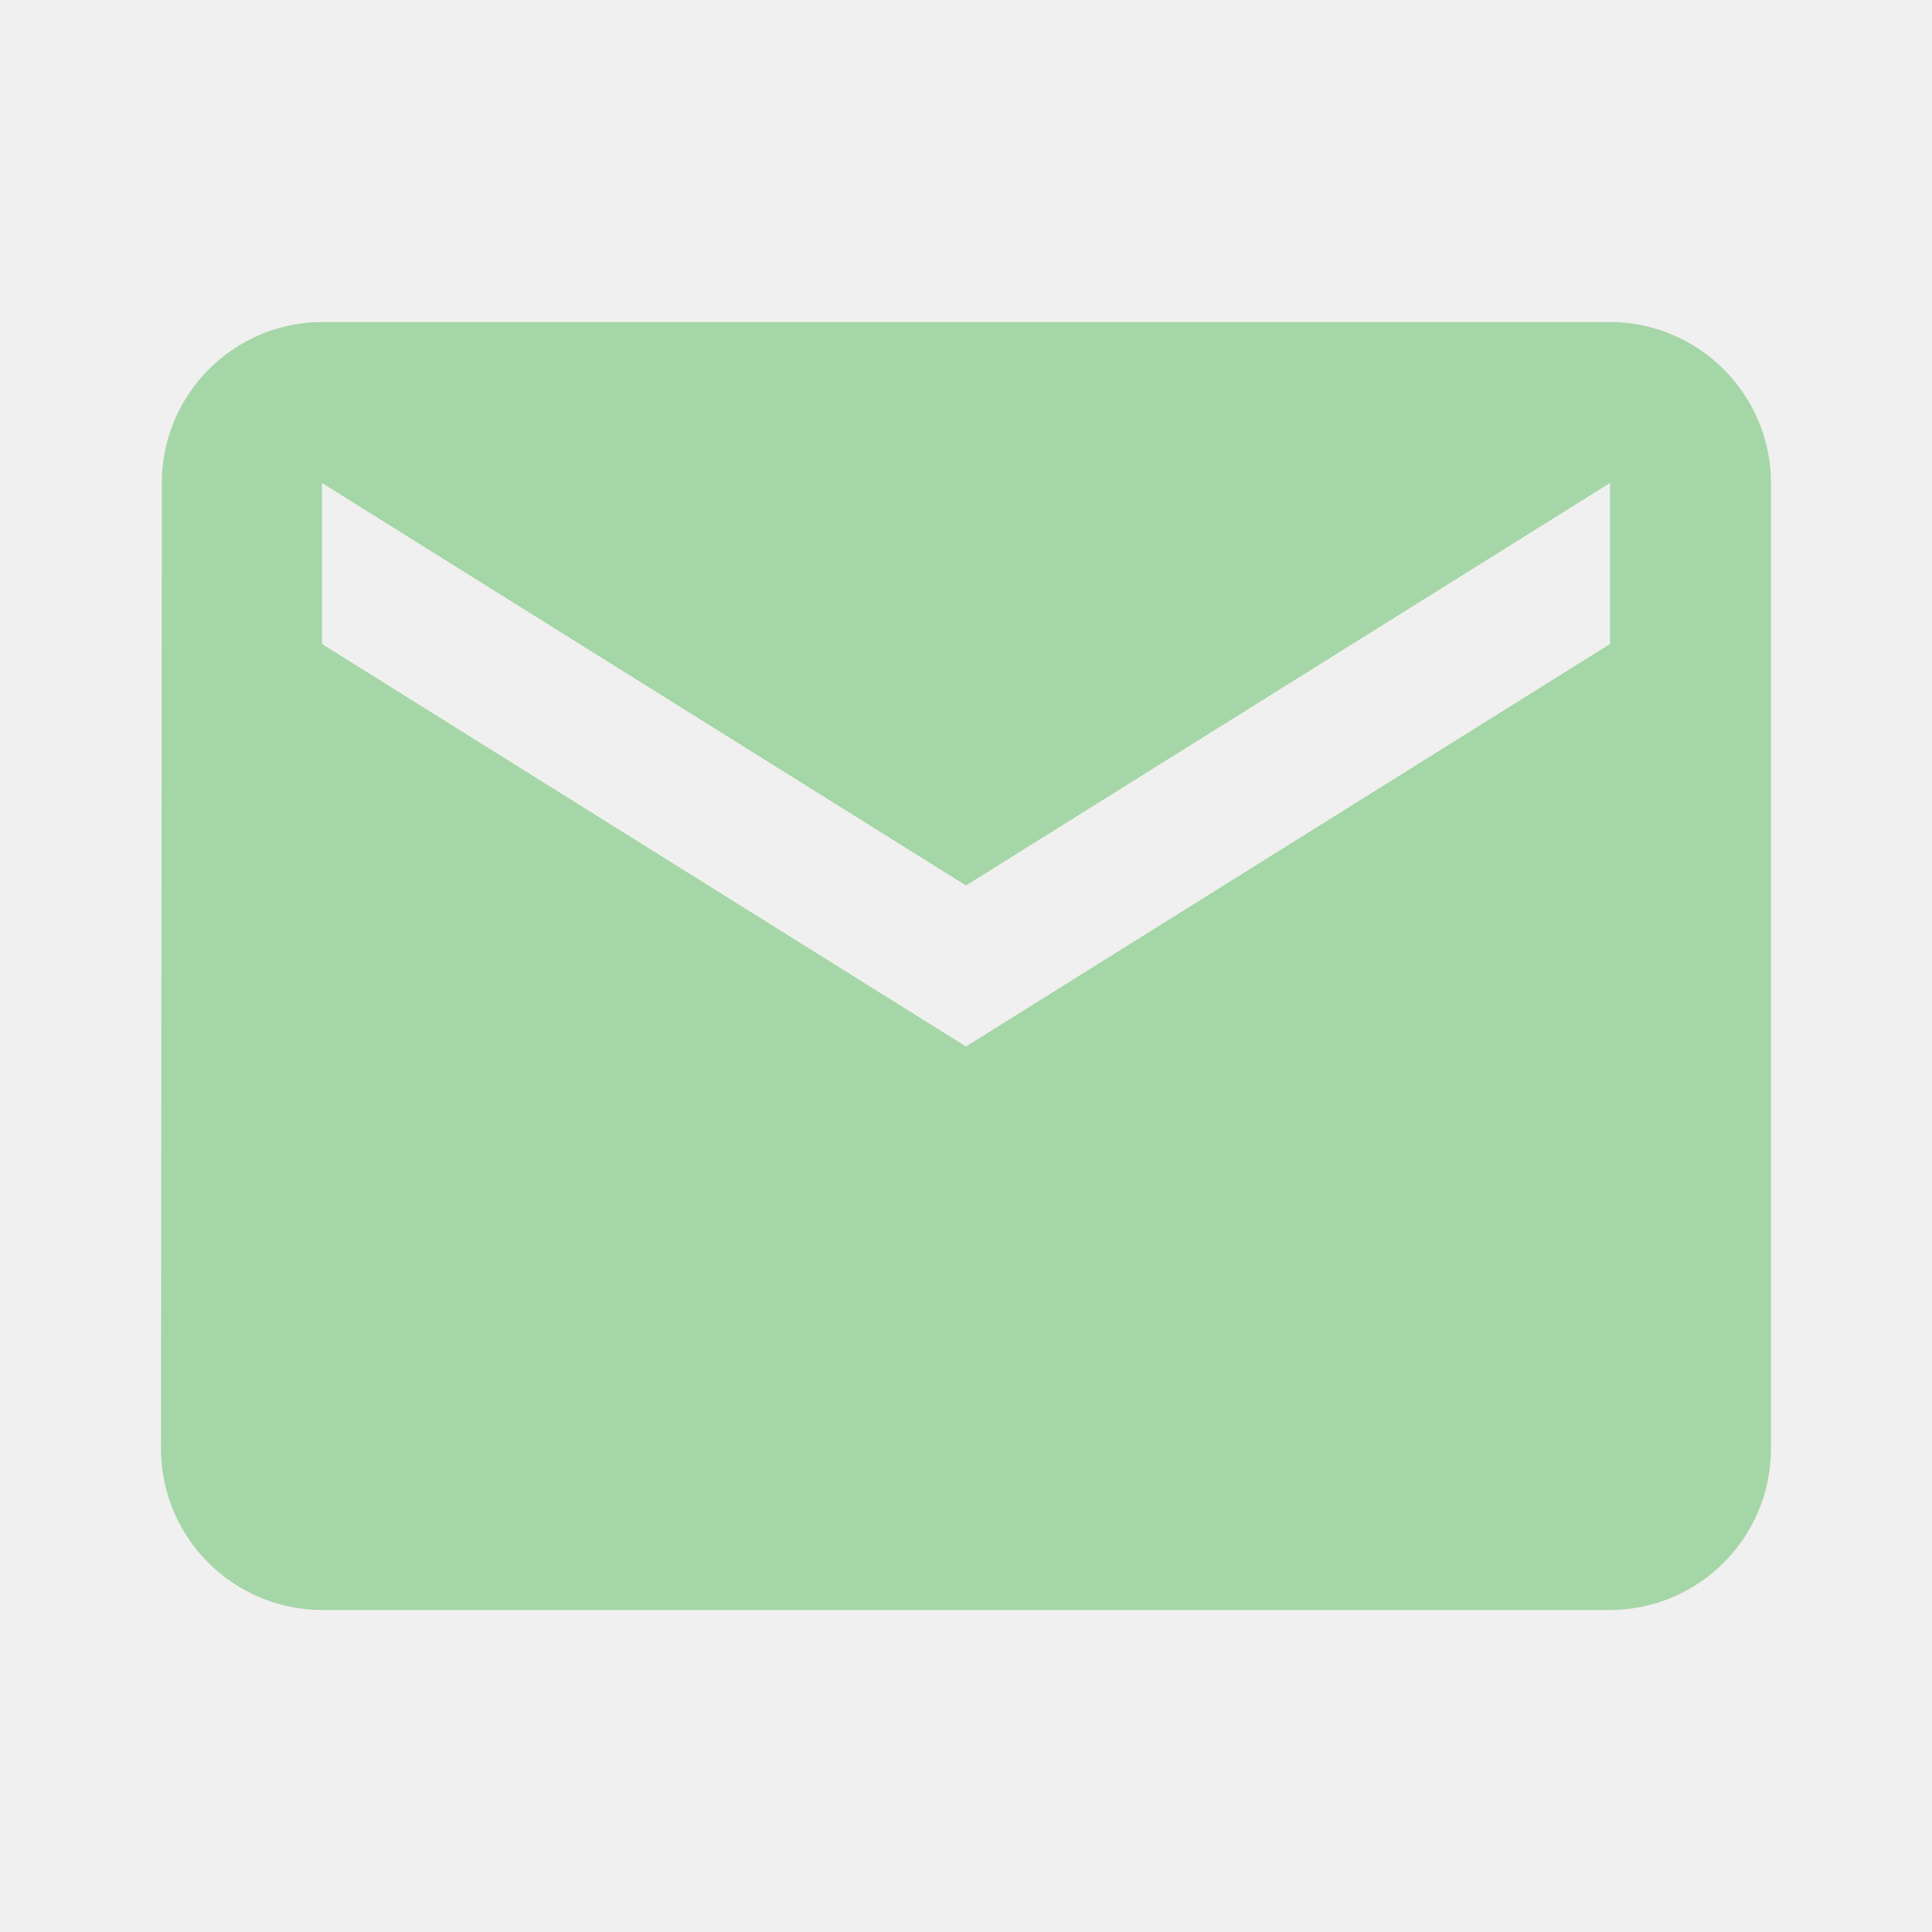
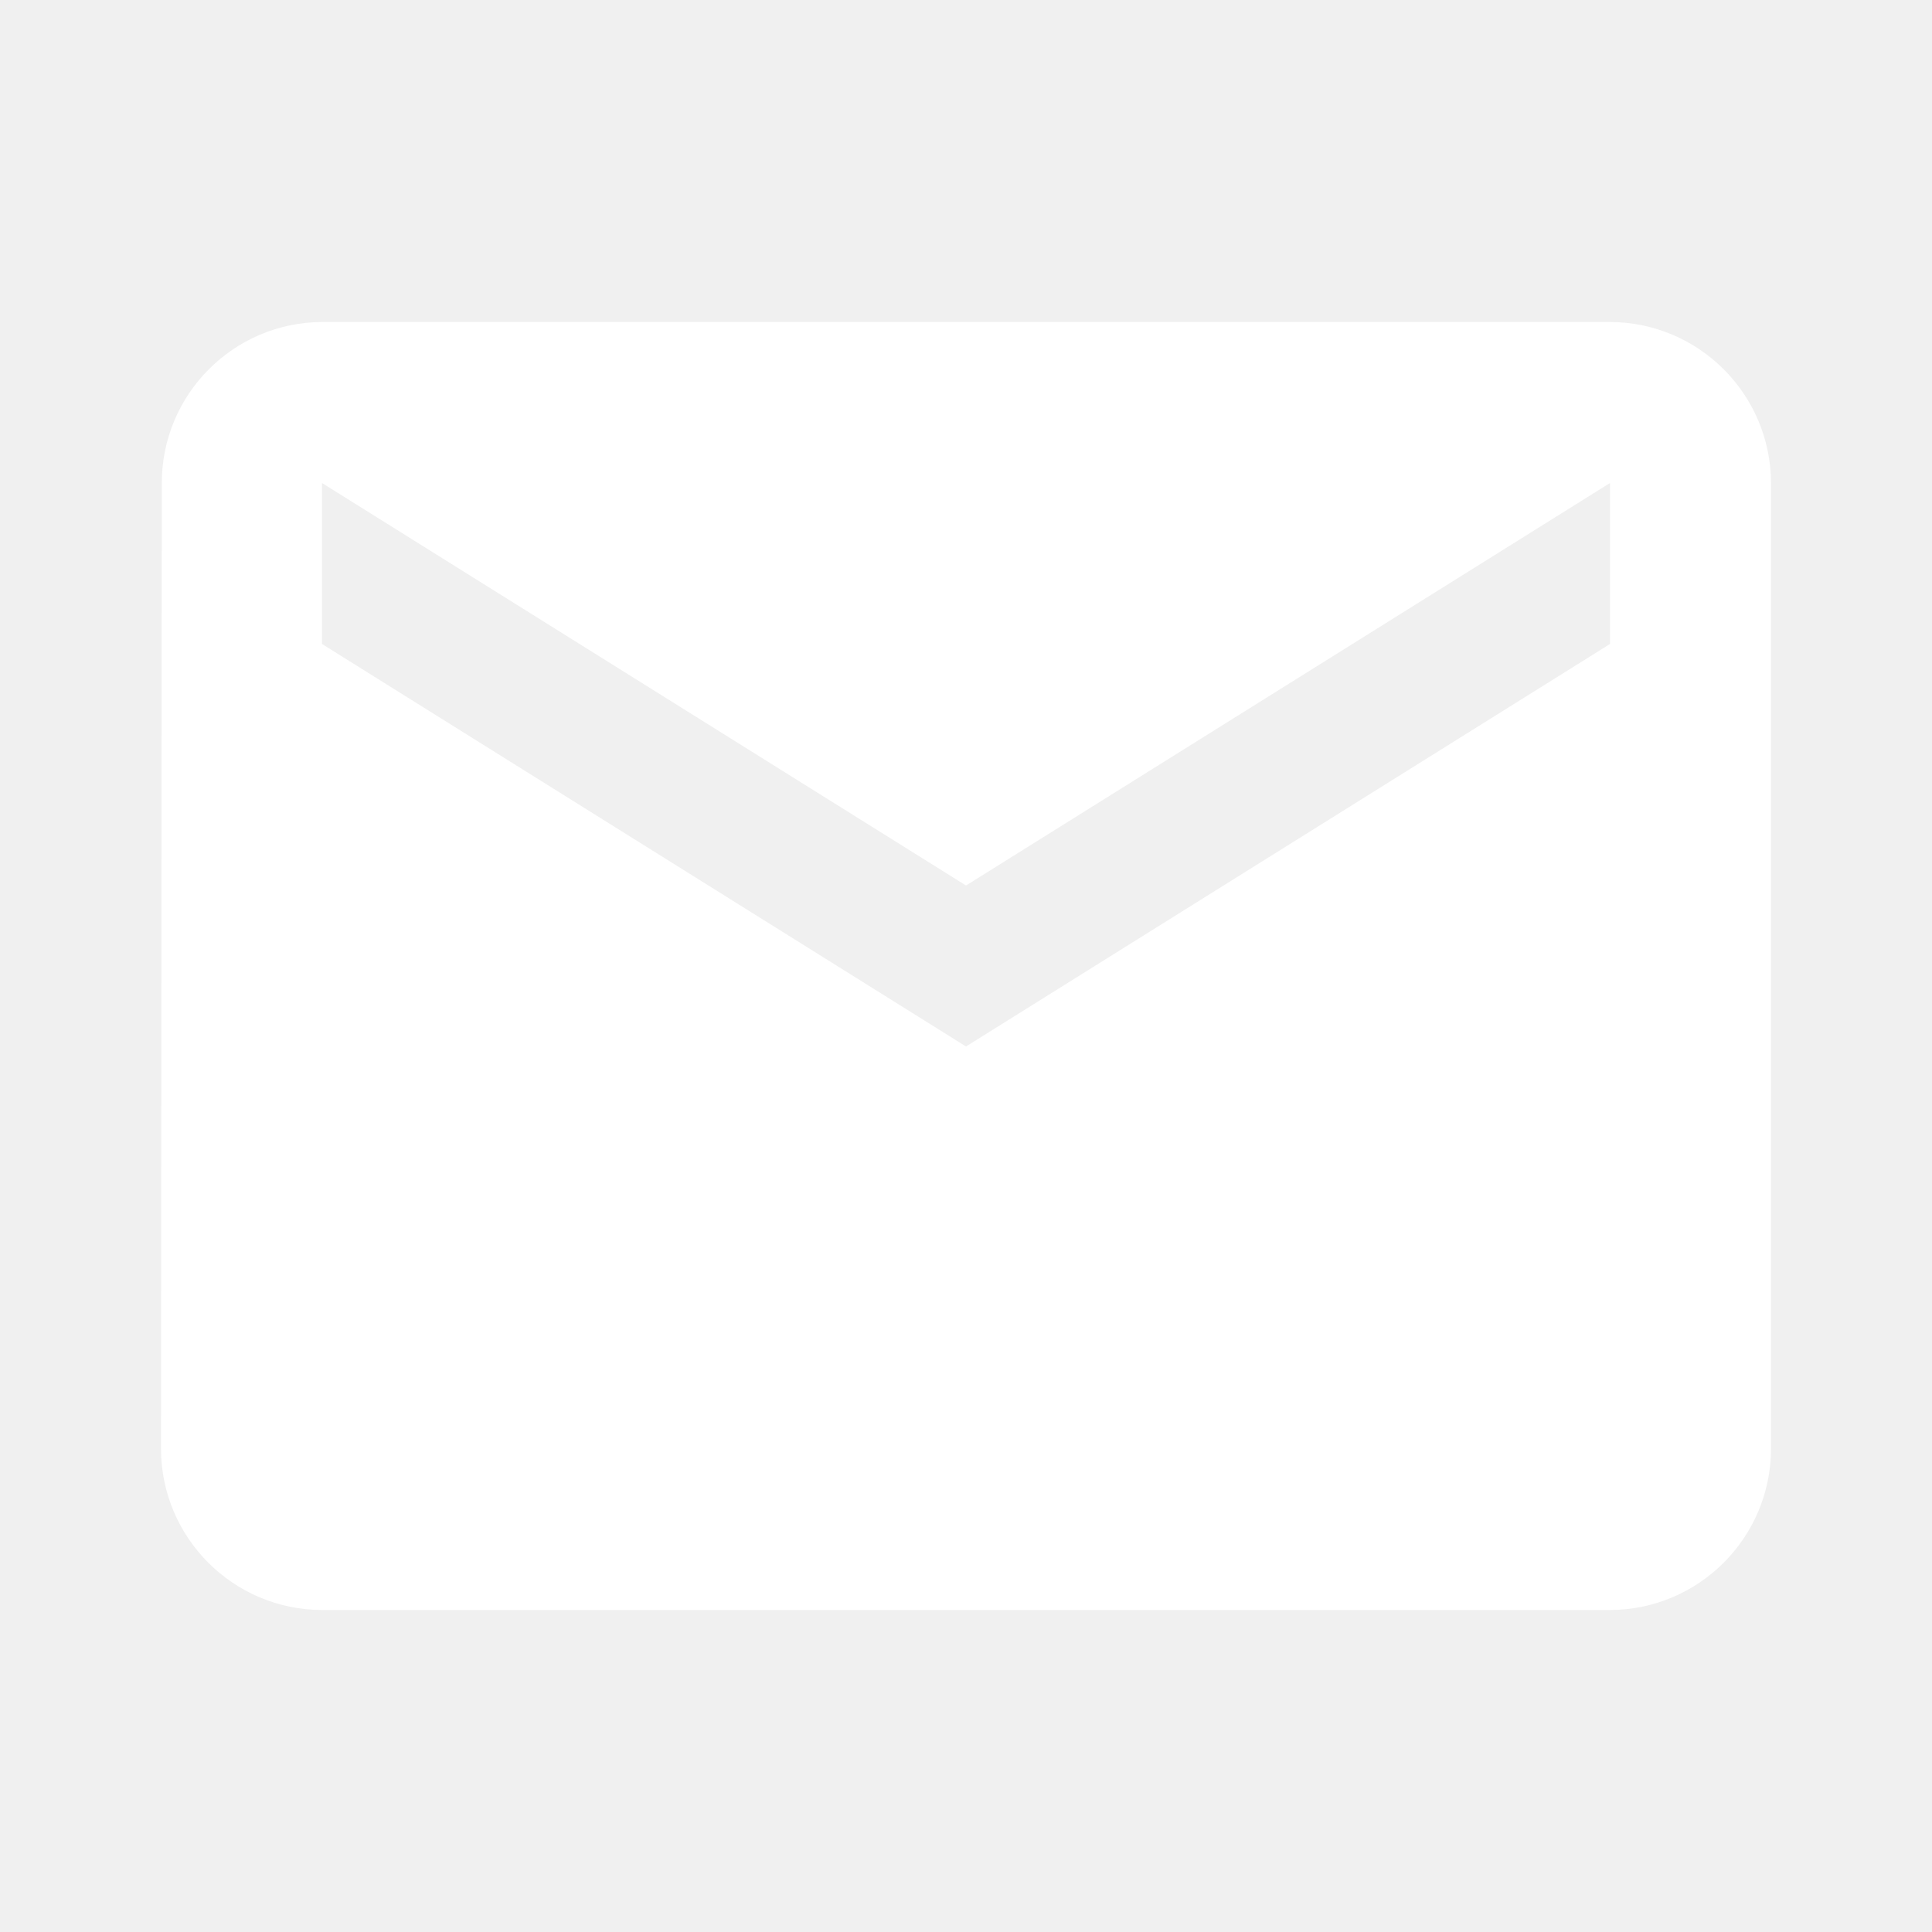
<svg xmlns="http://www.w3.org/2000/svg" id="email-24px" width="24" height="24" viewBox="0 0 24 24">
  <path id="Path_38" data-name="Path 38" d="M0,0H24V24H0Z" fill="none" />
-   <path id="Path_39" data-name="Path 39" d="M20,4H4A2,2,0,0,0,2.01,6L2,18a2.006,2.006,0,0,0,2,2H20a2.006,2.006,0,0,0,2-2V6A2.006,2.006,0,0,0,20,4Zm0,4-8,5L4,8V6l8,5,8-5Z" fill="#a5d6a7" />
+   <path id="Path_39" data-name="Path 39" d="M20,4H4A2,2,0,0,0,2.01,6L2,18a2.006,2.006,0,0,0,2,2H20a2.006,2.006,0,0,0,2-2V6A2.006,2.006,0,0,0,20,4Zm0,4-8,5L4,8V6l8,5,8-5Z" fill="#fff" />
</svg>
